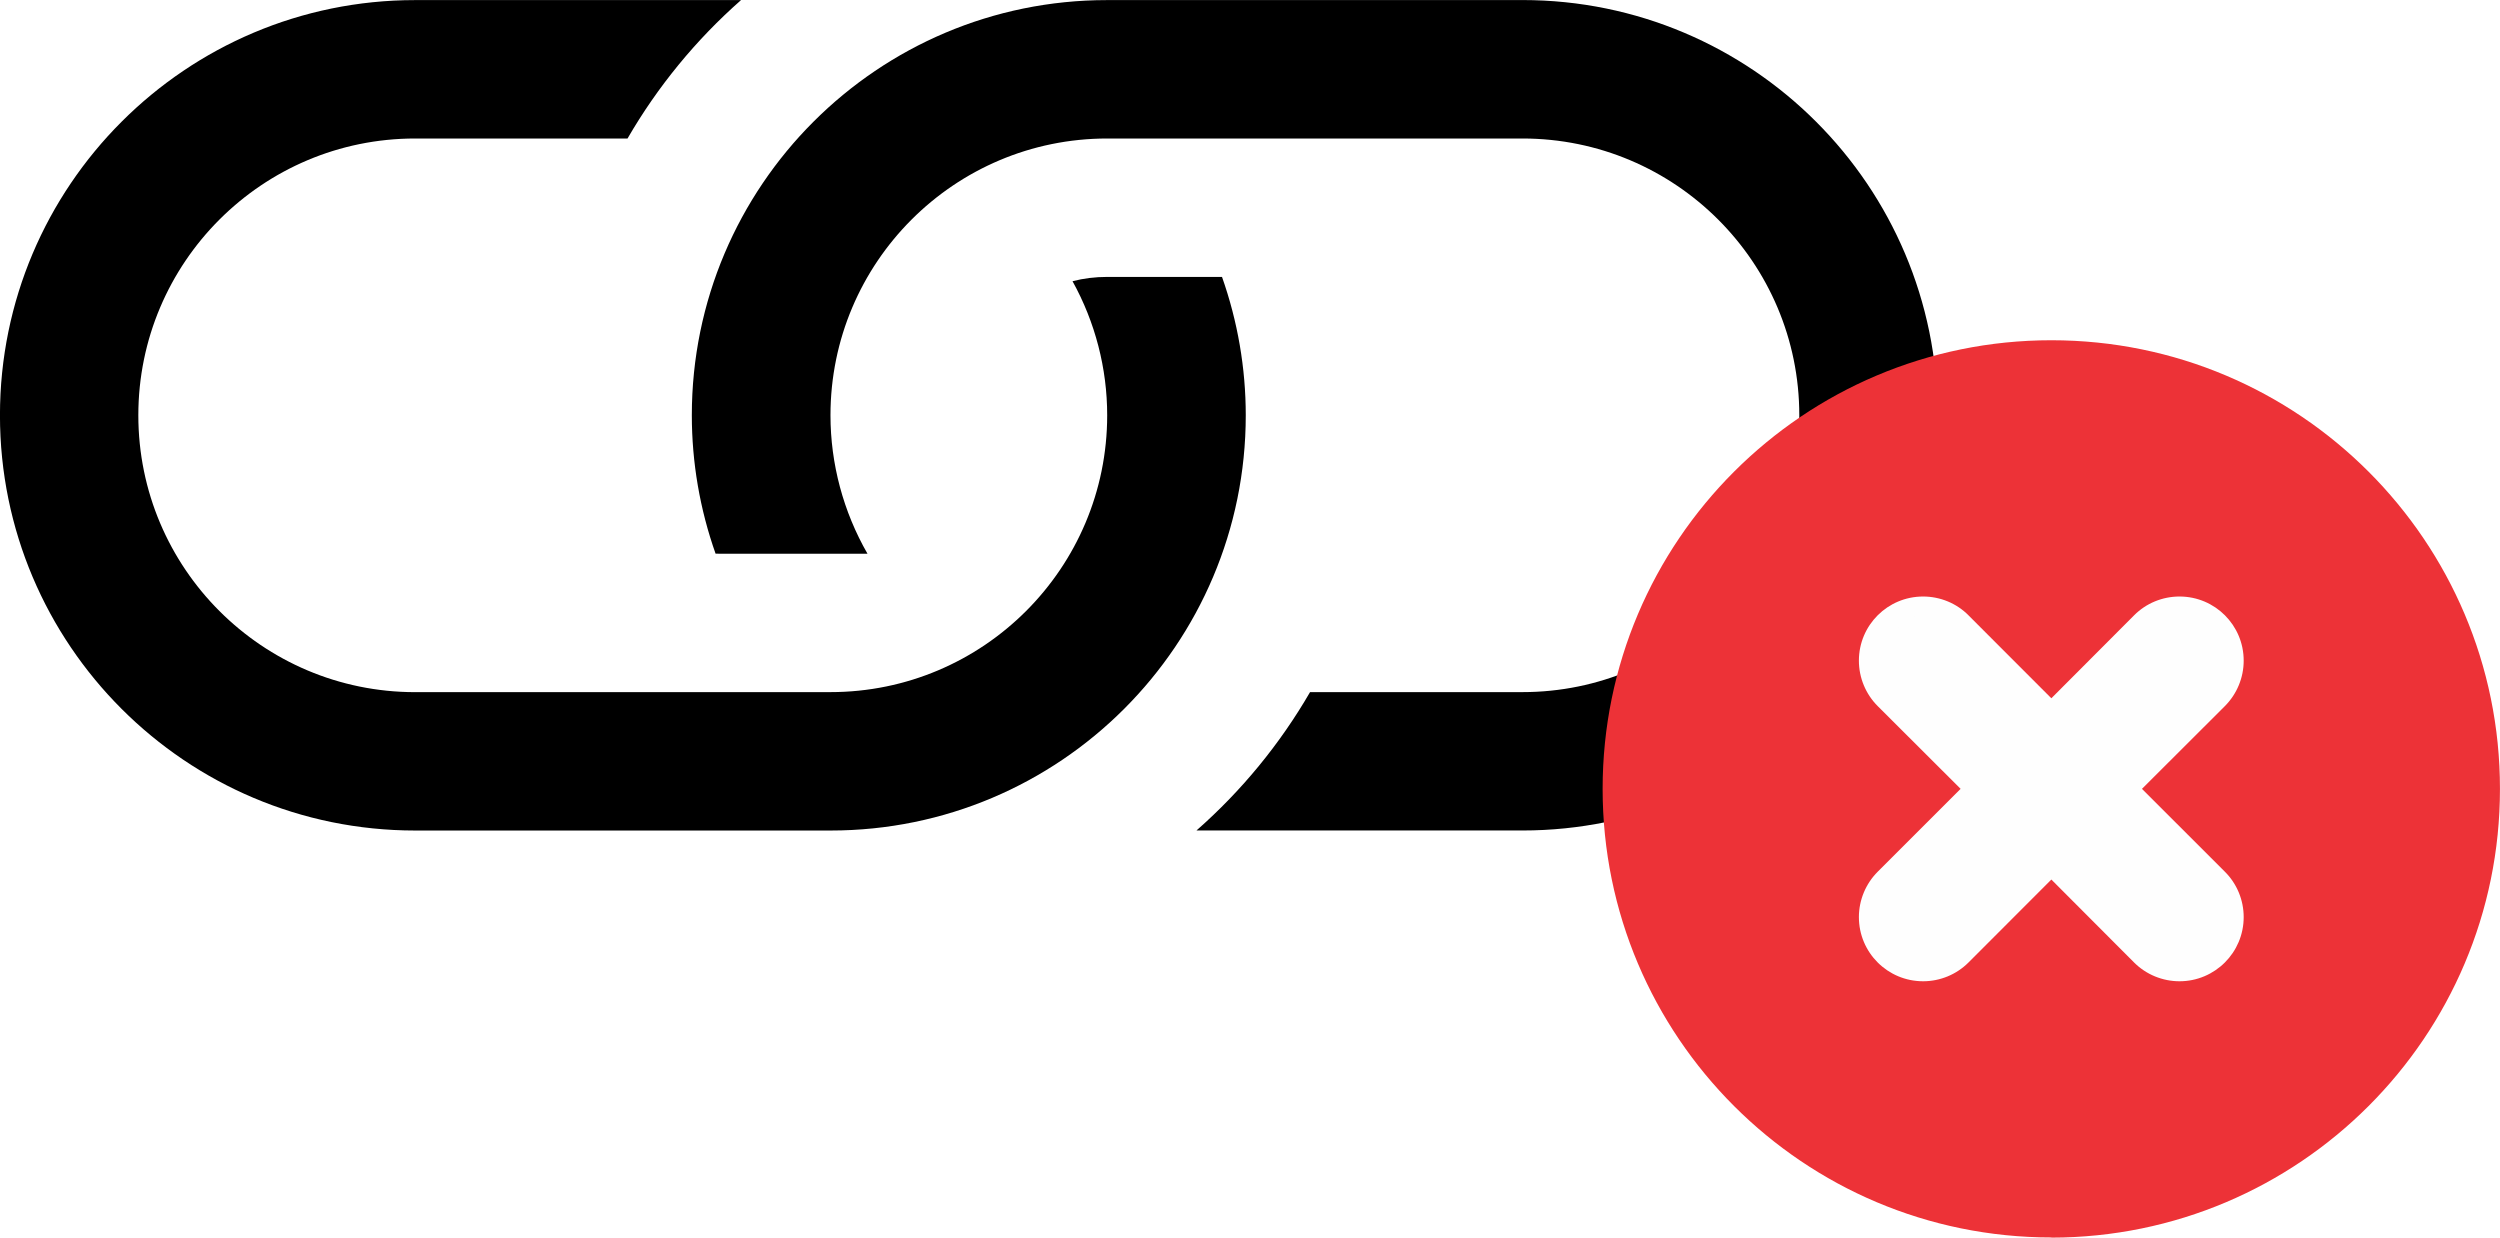
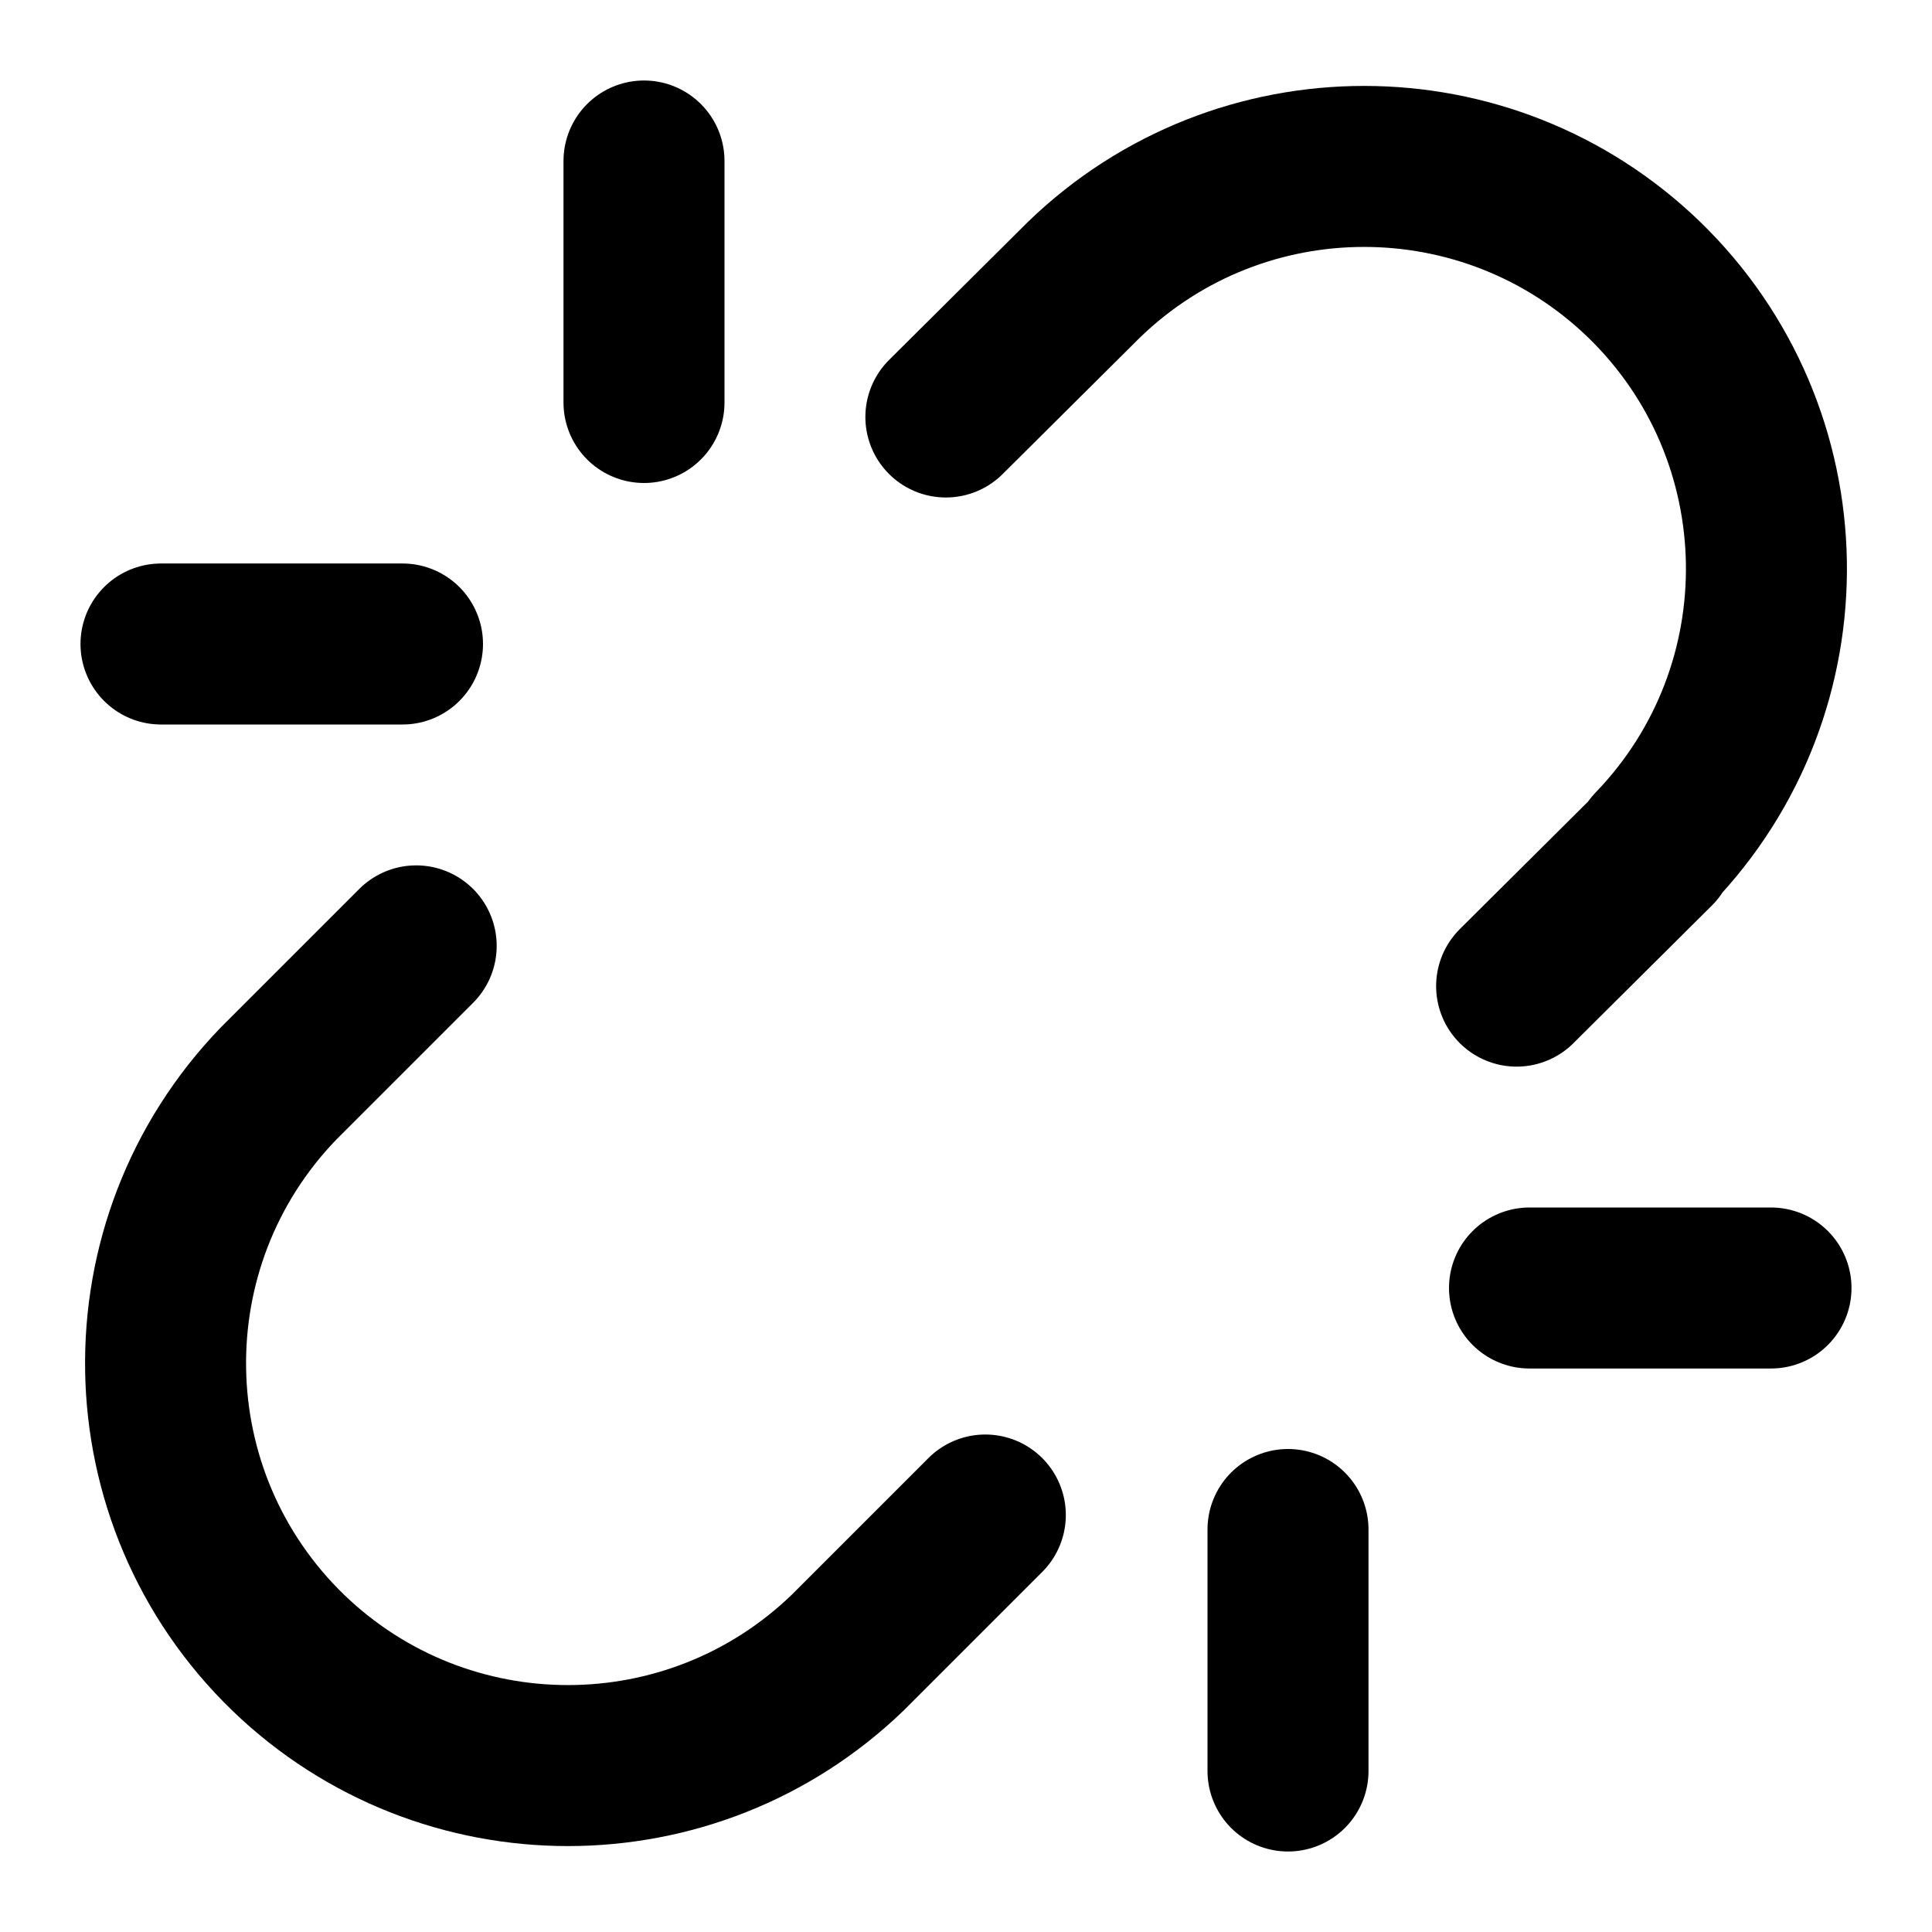
- <svg xmlns="http://www.w3.org/2000/svg" xml:space="preserve" width="4.779mm" height="2.366mm" version="1.1" shape-rendering="geometricPrecision" text-rendering="geometricPrecision" image-rendering="optimizeQuality" fill-rule="evenodd" clip-rule="evenodd" viewBox="0 0 616.63 305.24">
-   <g id="Camada_x0020_1">
-     <path fill="black" fill-rule="nonzero" d="M182.76 0l-80.36 0c-56.54,0 -102.41,45.87 -102.41,102.41 0,56.55 45.87,102.42 102.42,102.42l102.39 0c0.03,0 0.05,0 0.06,0 56.54,0 102.41,-45.87 102.41,-102.42 0,-11.63 -1.99,-23.17 -5.86,-34.13l-28.33 0c-2.95,0 -5.81,0.35 -8.54,1.06 5.6,10.12 8.55,21.5 8.55,33.07 0,37.7 -30.58,68.28 -68.27,68.28 0,0 -0.01,0 -0.01,0l-102.42 0.01c-37.69,-0.01 -68.27,-30.59 -68.27,-68.29 0,-37.69 30.58,-68.27 68.28,-68.27l52.38 0c7.44,-12.84 16.9,-24.37 28,-34.14l-0.04 0z" />
-     <path fill="black" fill-rule="nonzero" d="M273.1 0c-0.01,0 -0.04,0 -0.05,0 -56.54,0 -102.41,45.87 -102.41,102.41 0,11.63 1.99,23.19 5.86,34.14l37.47 0.01c-5.97,-10.39 -9.13,-22.18 -9.13,-34.15 0,-37.69 30.58,-68.27 68.27,-68.27l102.41 0c37.7,0 68.28,30.58 68.28,68.27 0,37.7 -30.58,68.28 -68.28,68.28l-52.4 0.01c-7.41,12.79 -16.89,24.35 -28,34.11l80.4 0.01c56.55,0 102.42,-45.87 102.42,-102.42 0,-56.54 -45.87,-102.41 -102.42,-102.41l-102.41 0z" />
-     <ellipse fill="#FEFEFE" stroke="#FEFEFE" stroke-width="25.81" stroke-miterlimit="22.926" cx="503.75" cy="198.47" rx="70.63" ry="68.34" />
-     <g id="_2509192932736">
-       <path fill="#ED3237" fill-rule="nonzero" d="M505.97 305.24c61.09,-0.04 110.65,-49.58 110.65,-110.69 0,-61.11 -49.56,-110.65 -110.65,-110.65 -61.11,0 -110.68,49.55 -110.68,110.65 0,61.11 49.57,110.65 110.68,110.65l0 0.04zm-20.44 -153.49l20.44 20.46 20.41 -20.46c2.97,-2.99 7.01,-4.64 11.2,-4.64 8.74,0 15.83,7.07 15.83,15.82 0,4.21 -1.68,8.24 -4.64,11.21l-20.45 20.41 20.45 20.44c2.97,2.95 4.64,6.99 4.64,11.19 0,8.75 -7.1,15.83 -15.83,15.83 -4.19,0 -8.23,-1.66 -11.2,-4.63l-20.41 -20.46 -20.44 20.46c-2.97,2.97 -7.01,4.63 -11.19,4.63 -8.75,0 -15.84,-7.08 -15.84,-15.83 0,-4.19 1.68,-8.23 4.64,-11.19l20.45 -20.44 -20.45 -20.41c-2.97,-2.97 -4.64,-7.01 -4.64,-11.21 0,-8.75 7.1,-15.82 15.84,-15.82 4.18,0 8.22,1.65 11.19,4.63l0 0.01zm0 0l0 0 0 0z" />
-     </g>
-   </g>
+ <svg xmlns="http://www.w3.org/2000/svg" width="24" height="24" viewBox="0 0 24 24" fill="none" stroke="currentColor" stroke-width="2" stroke-linecap="round" stroke-linejoin="round">
+   <path d="m18.84 12.25 1.72-1.71h-.02a5.004 5.004 0 0 0-.12-7.07 5.006 5.006 0 0 0-6.95 0l-1.72 1.71" />
+   <path d="m5.17 11.75-1.71 1.71a5.004 5.004 0 0 0 .12 7.07 5.006 5.006 0 0 0 6.95 0l1.71-1.71" />
+   <line x1="8" x2="8" y1="2" y2="5" />
+   <line x1="2" x2="5" y1="8" y2="8" />
+   <line x1="16" x2="16" y1="19" y2="22" />
+   <line x1="19" x2="22" y1="16" y2="16" />
</svg>
